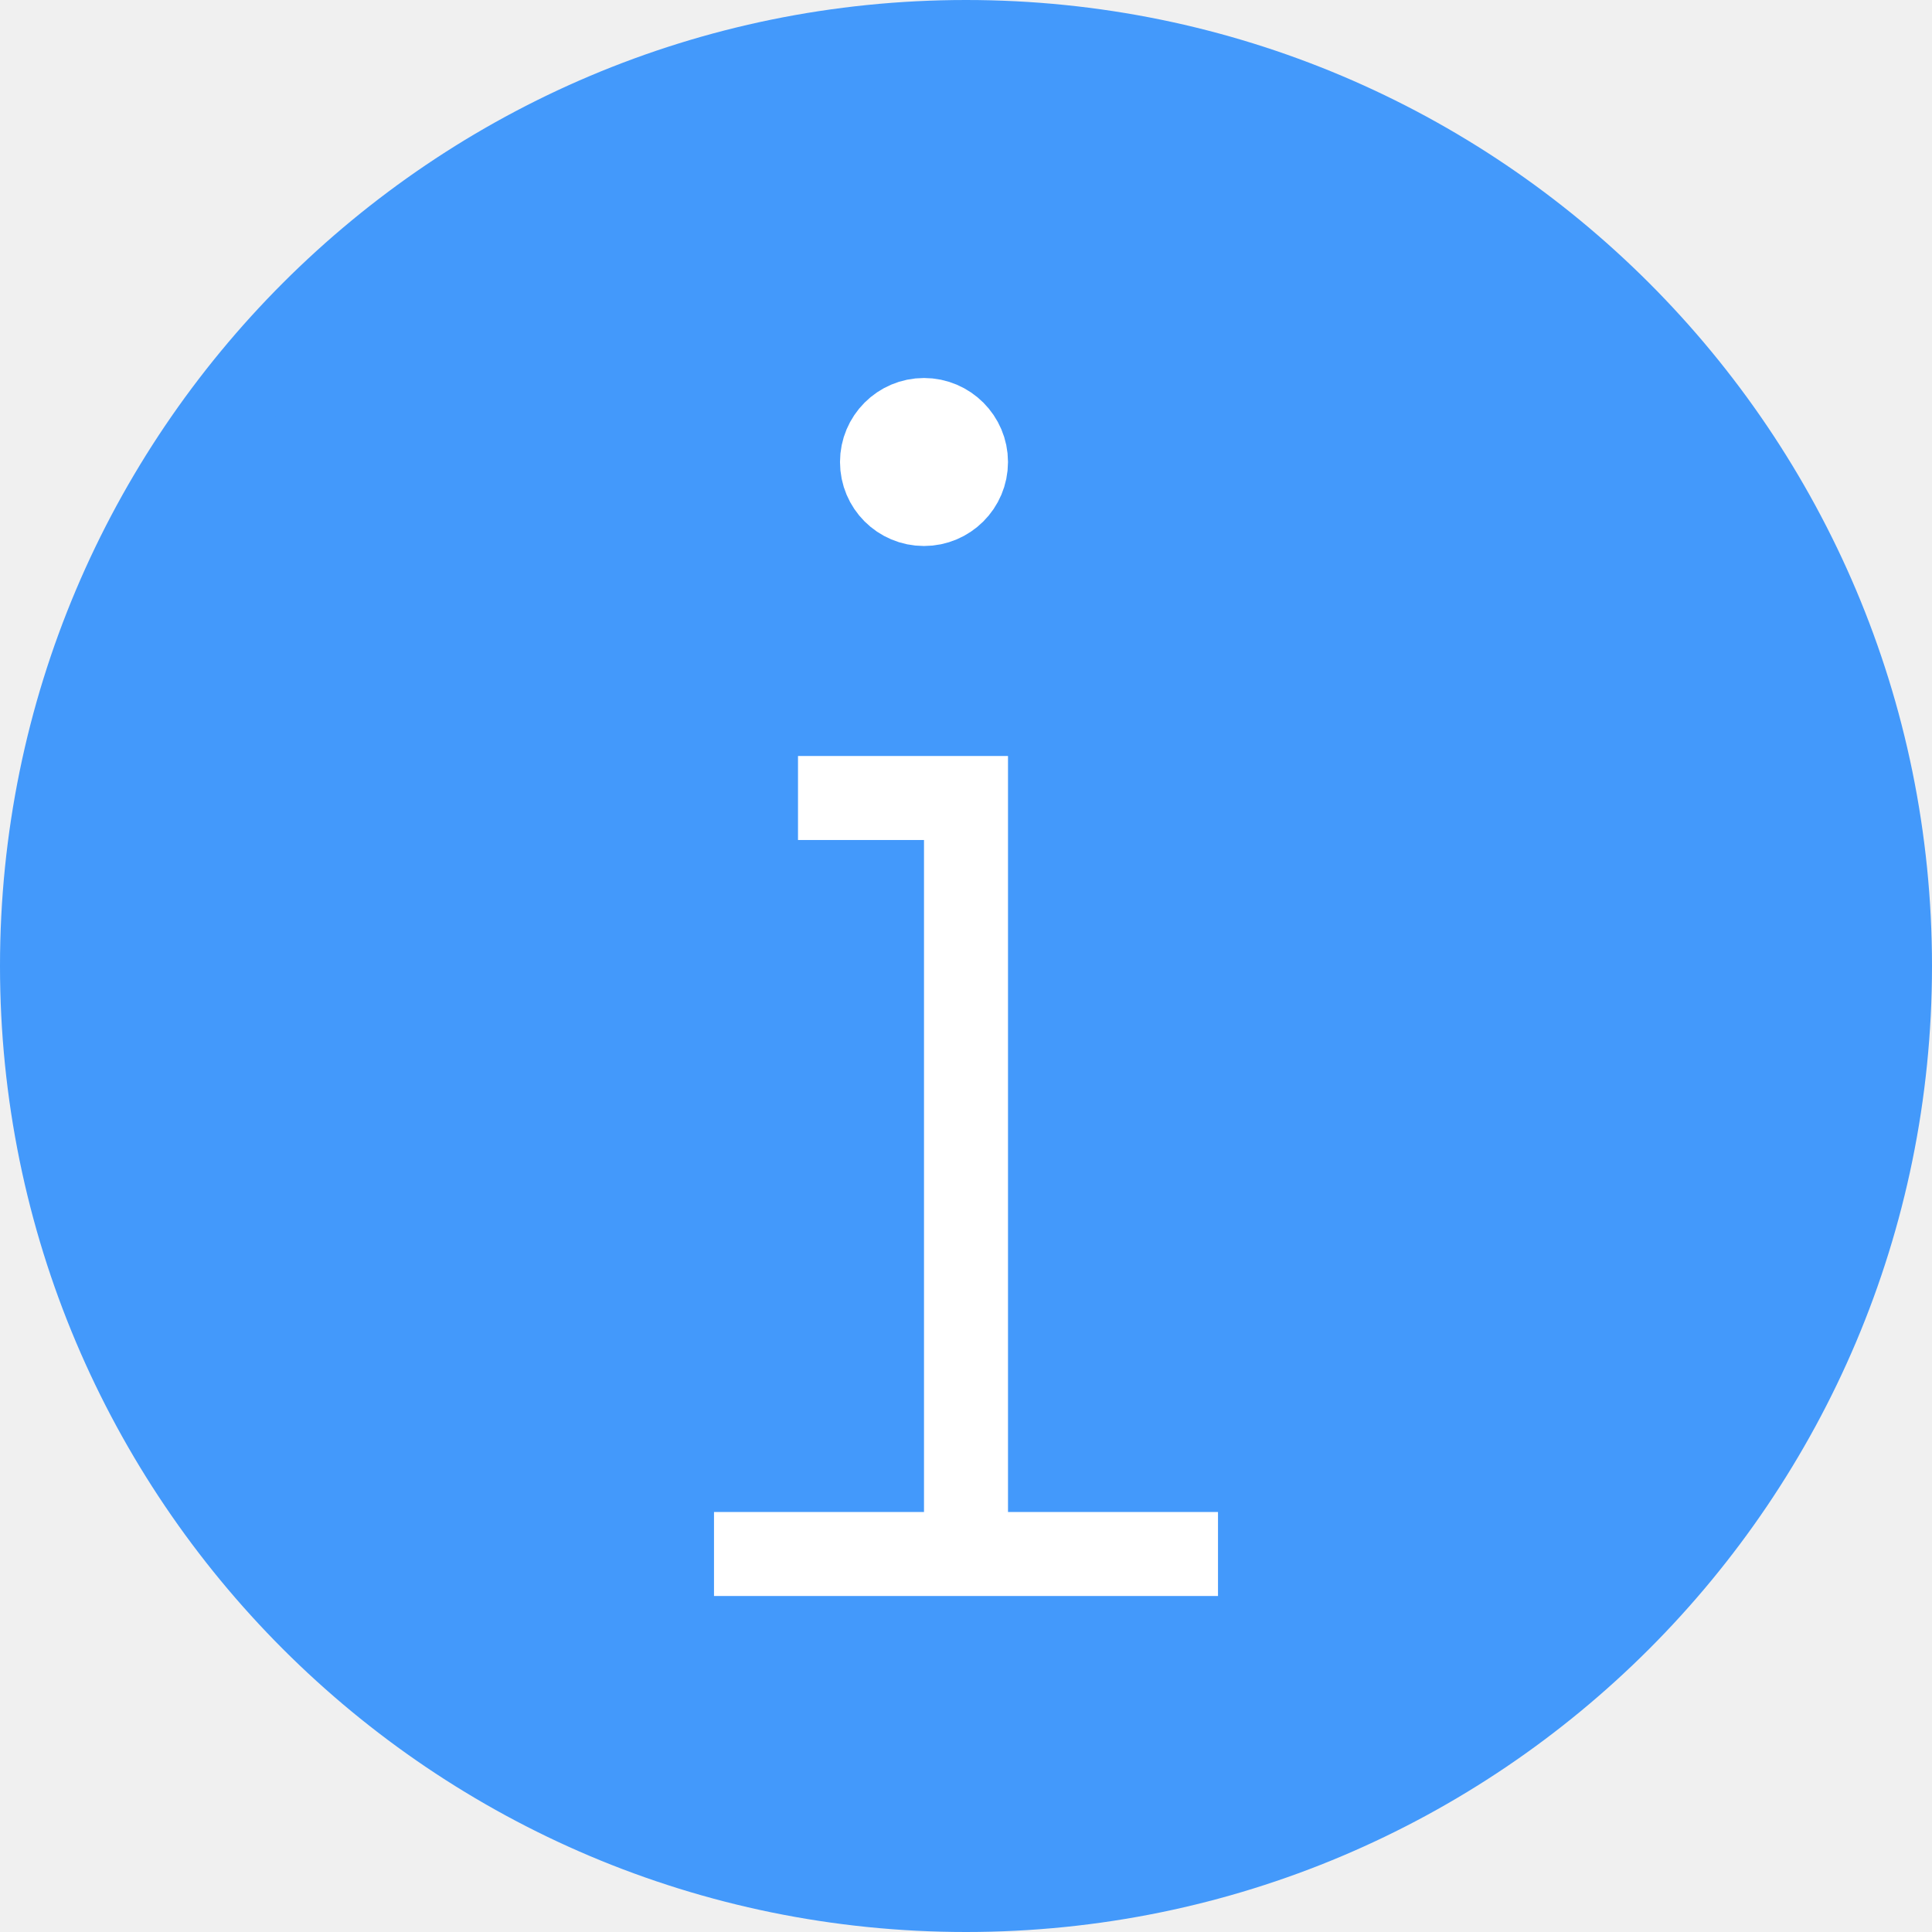
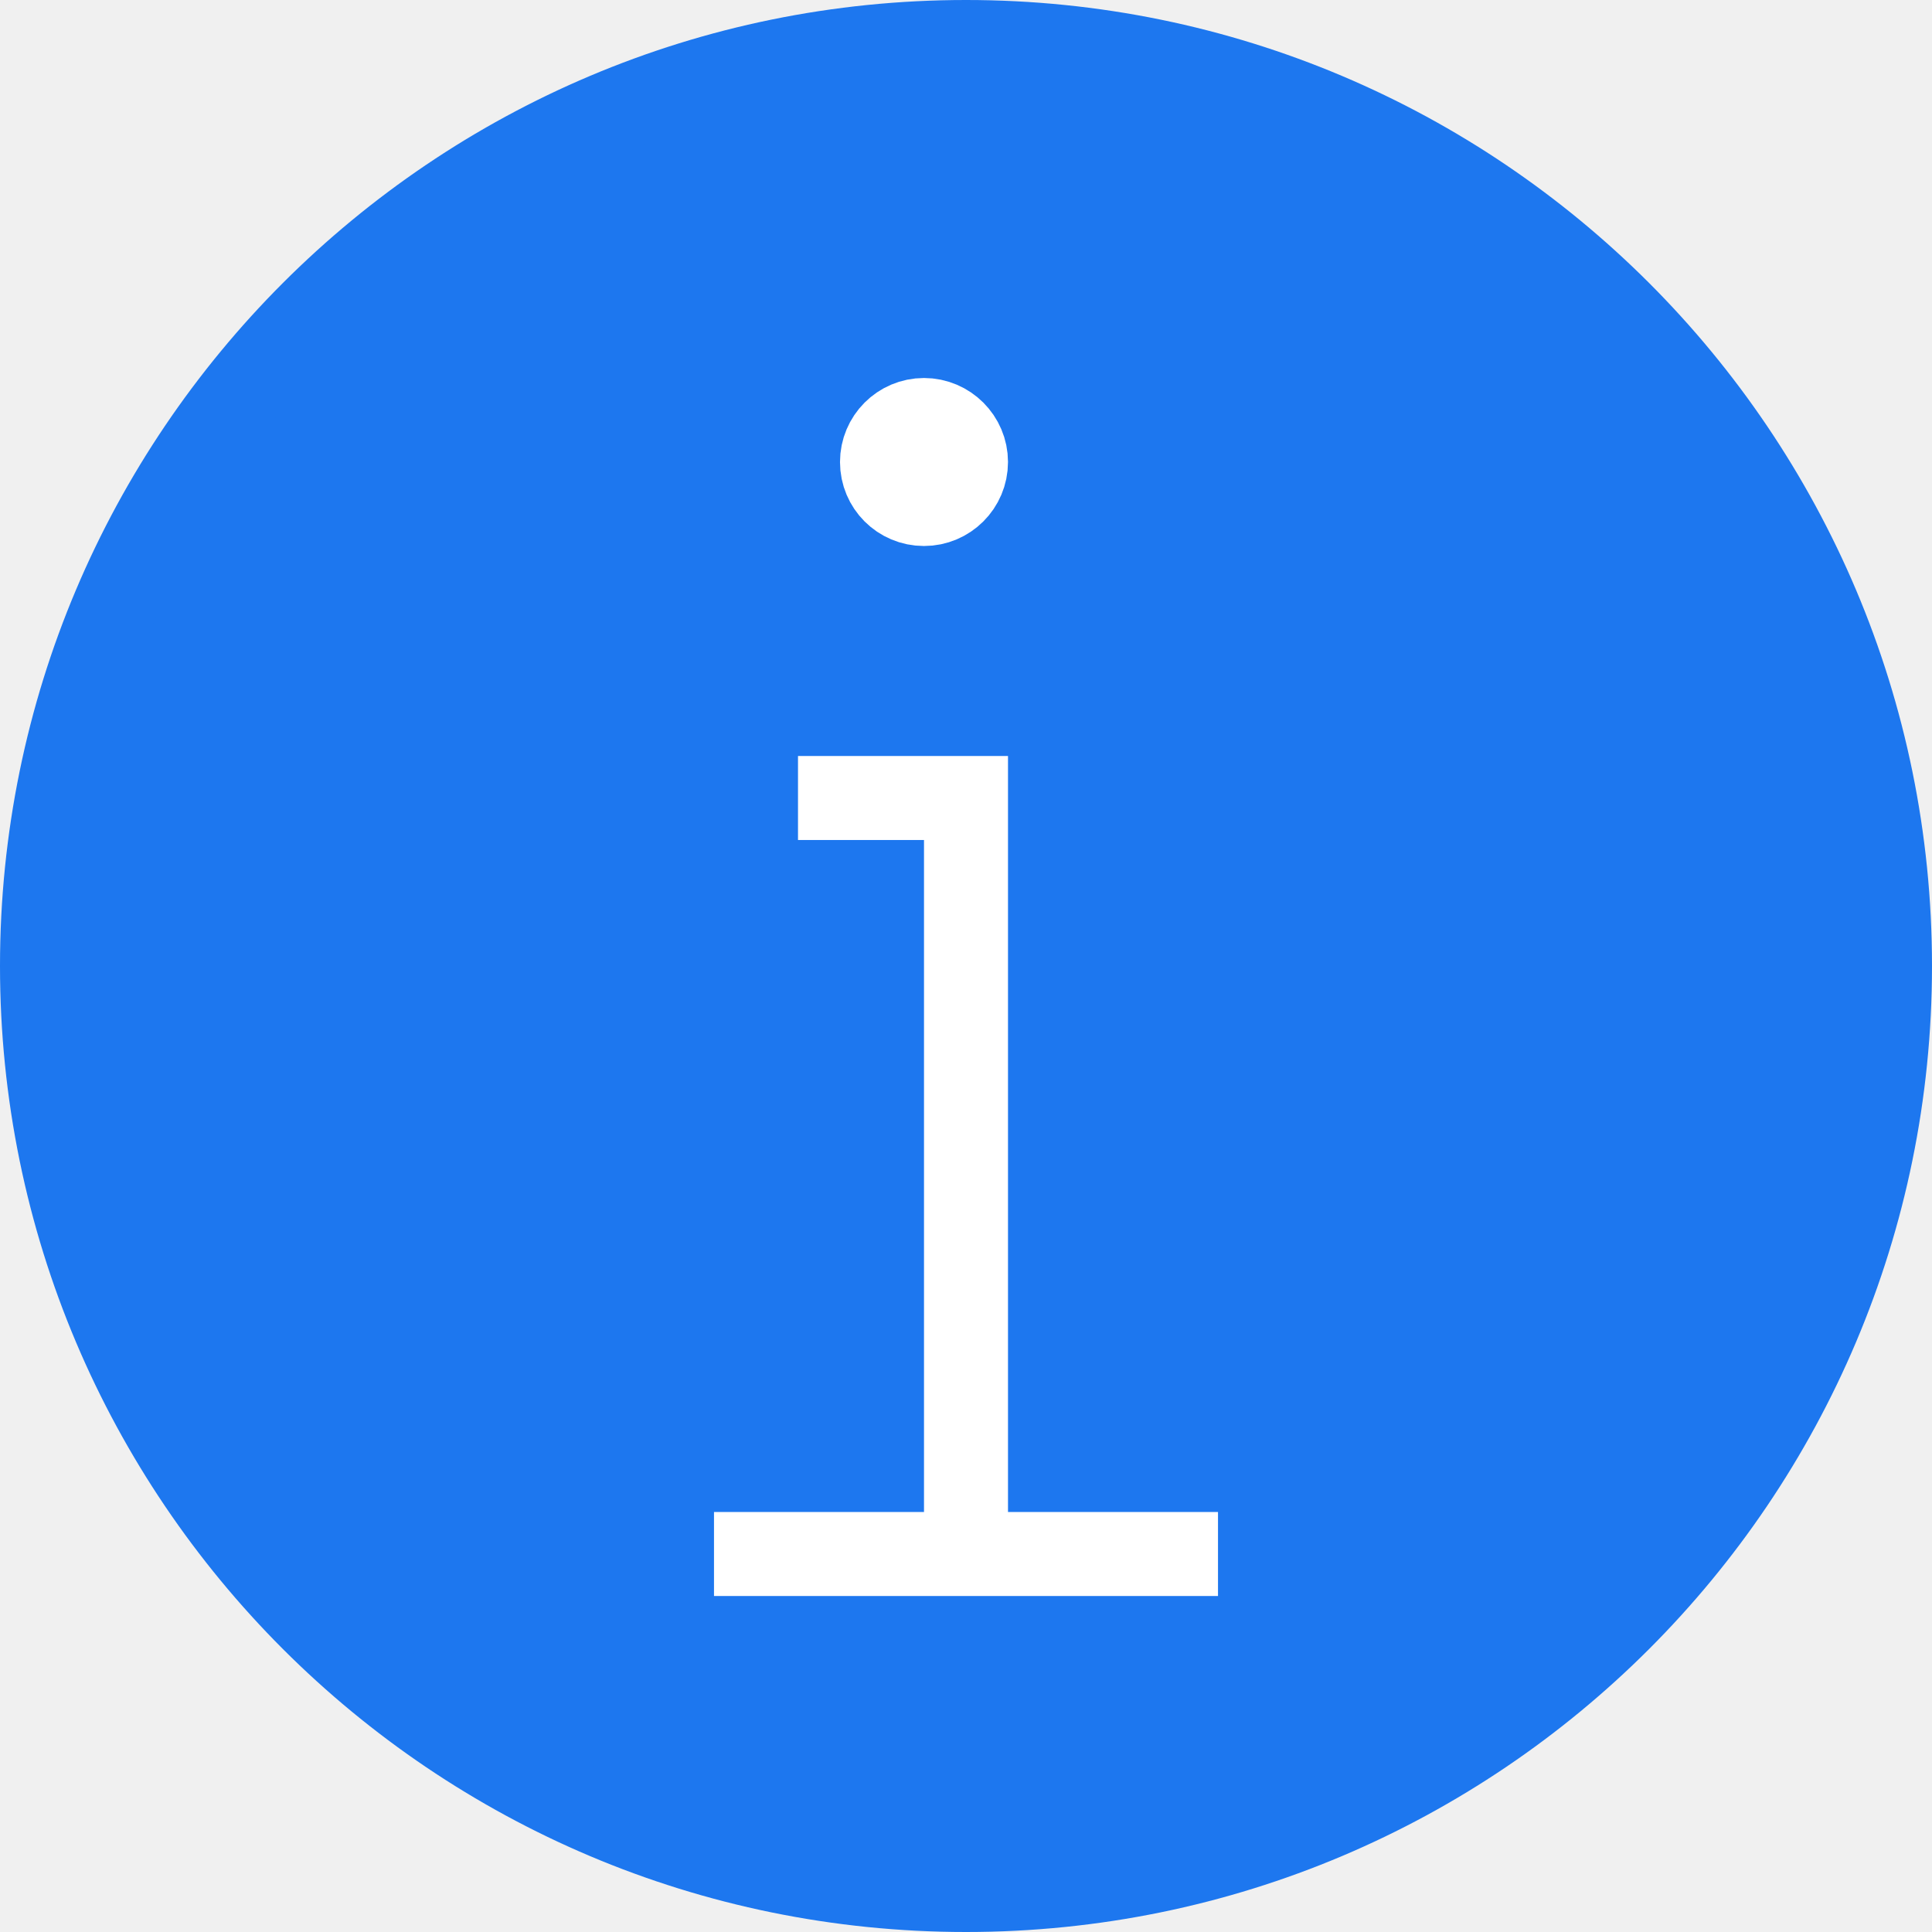
<svg xmlns="http://www.w3.org/2000/svg" width="23px" height="23px" viewBox="0 0 23 23" version="1.1">
  <defs />
-   <g id="Page-1" stroke="none" stroke-width="1" fill="#4399fb" fill-rule="evenodd">
+   <g id="Page-1" stroke="none" stroke-width="1" fill="#1d77ef" fill-rule="evenodd">
    <g id="info-circle-blue">
      <g id="Group">
-         <circle stroke="#4399fb" id="Oval" cx="11.5" cy="11.5" r="11" />
+         <circle stroke="#1d77ef" id="Oval" cx="11.5" cy="11.5" r="11" />
        <path stroke="#fff" d="M8.5,18.5 L14.5,18.5 M9.5,9.5 L11.5,9.5 L11.5,18" id="Shape" />
        <path stroke="#fff" d="M11,5 C10.723,5 10.5,5.225 10.5,5.5 C10.5,5.777 10.723,6 11,6 C11.275,6 11.5,5.777 11.5,5.5 C11.5,5.225 11.275,5 11,5 L11,5 Z" id="Shape" />
      </g>
    </g>
  </g>
</svg>
